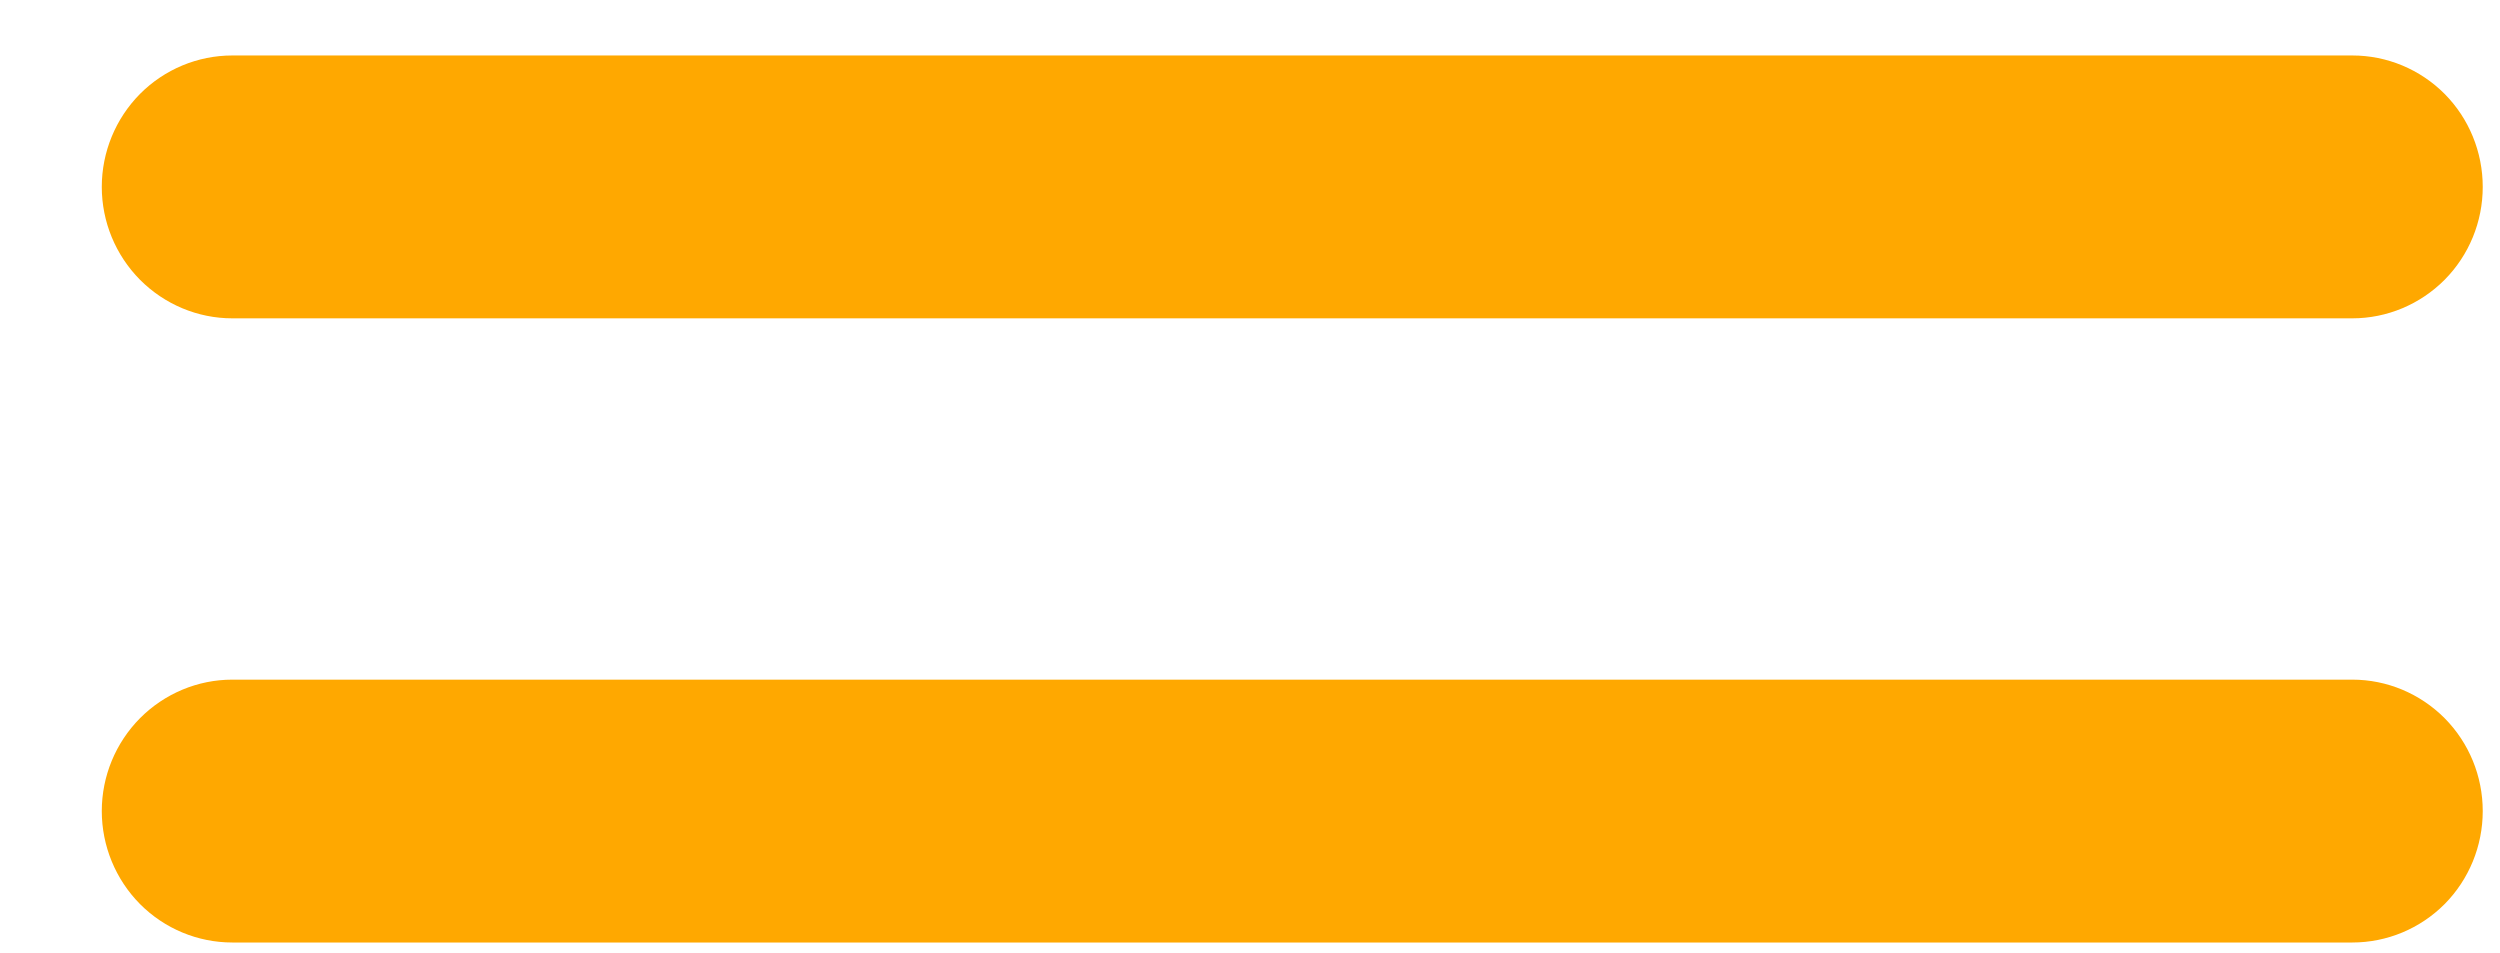
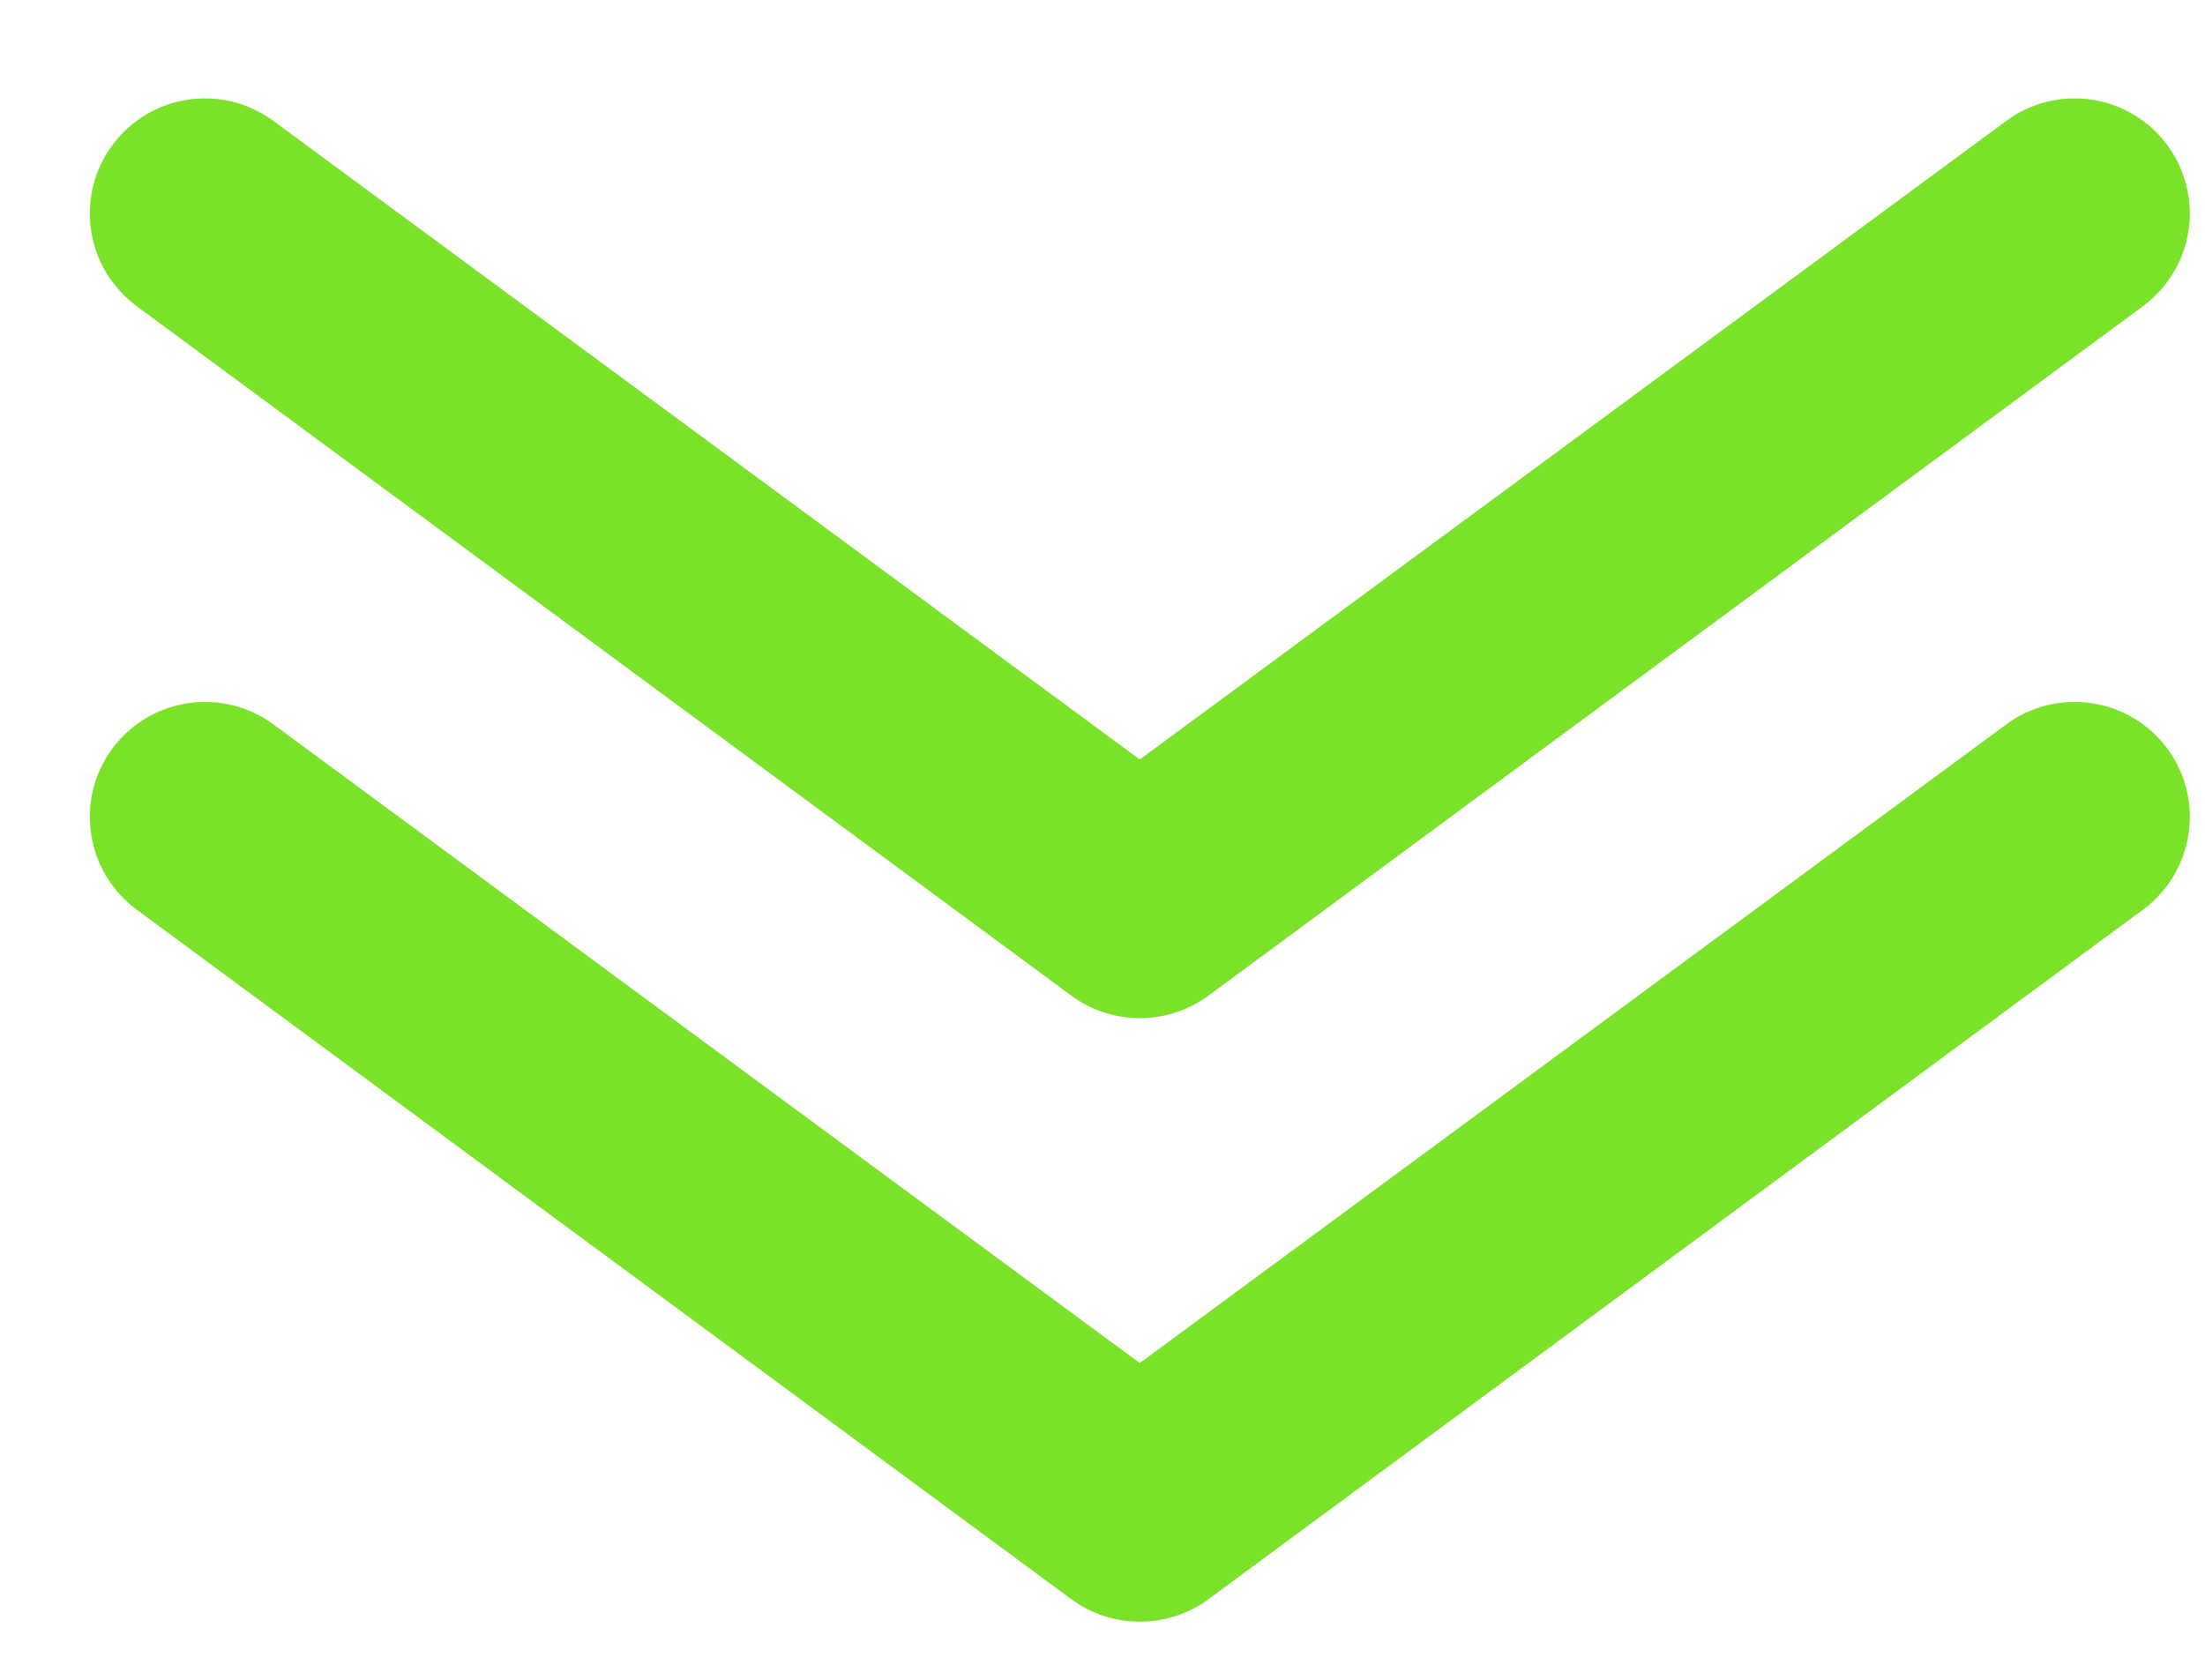
- <svg xmlns="http://www.w3.org/2000/svg" width="21" height="8" viewBox="0 0 21 8" fill="none">
-   <path d="M19.76 7.917H1.951C1.661 7.917 1.382 7.801 1.176 7.594C0.971 7.387 0.855 7.106 0.855 6.813C0.855 6.52 0.971 6.24 1.176 6.033C1.382 5.826 1.661 5.709 1.951 5.709H19.76C20.05 5.709 20.329 5.826 20.535 6.033C20.74 6.24 20.855 6.52 20.855 6.813C20.855 7.106 20.74 7.387 20.535 7.594C20.329 7.801 20.05 7.917 19.76 7.917Z" fill="#FFA800" />
-   <path d="M19.76 2.674H1.951C1.661 2.674 1.382 2.557 1.176 2.35C0.971 2.143 0.855 1.863 0.855 1.57C0.855 1.277 0.971 0.996 1.176 0.789C1.382 0.582 1.661 0.466 1.951 0.466L19.76 0.466C20.05 0.466 20.329 0.582 20.535 0.789C20.74 0.996 20.855 1.277 20.855 1.57C20.855 1.863 20.74 2.143 20.535 2.35C20.329 2.557 20.05 2.674 19.76 2.674Z" fill="#FFA800" />
+ <svg xmlns="http://www.w3.org/2000/svg" width="21" height="16" viewBox="0 0 21 16" fill="none">
+   <path d="M10.855 9.698C10.621 9.698 10.392 9.623 10.204 9.484L1.3 2.915C1.185 2.829 1.087 2.721 1.012 2.598C0.938 2.475 0.889 2.338 0.868 2.196C0.824 1.908 0.897 1.615 1.07 1.382C1.243 1.148 1.502 0.992 1.79 0.949C2.077 0.906 2.37 0.979 2.604 1.152L10.855 7.234L19.107 1.152C19.222 1.066 19.354 1.004 19.494 0.969C19.634 0.935 19.779 0.928 19.921 0.949C20.064 0.97 20.201 1.02 20.324 1.094C20.447 1.168 20.555 1.266 20.641 1.382C20.726 1.497 20.788 1.629 20.823 1.768C20.858 1.908 20.865 2.053 20.843 2.196C20.822 2.338 20.773 2.475 20.698 2.598C20.624 2.721 20.526 2.829 20.411 2.915L11.508 9.484C11.319 9.623 11.09 9.698 10.855 9.698Z" fill="#7AE229" />
+   <path d="M10.855 15.446C10.621 15.447 10.392 15.372 10.204 15.233L1.3 8.663C1.066 8.49 0.911 8.232 0.868 7.944C0.824 7.657 0.897 7.364 1.07 7.13C1.243 6.896 1.502 6.741 1.79 6.698C2.077 6.655 2.37 6.727 2.604 6.9L10.855 12.983L19.107 6.9C19.34 6.727 19.634 6.655 19.921 6.698C20.209 6.741 20.468 6.896 20.641 7.13C20.814 7.364 20.887 7.657 20.843 7.944C20.8 8.232 20.645 8.49 20.411 8.663L11.508 15.233C11.319 15.372 11.09 15.447 10.855 15.446Z" fill="#7AE229" />
</svg>
